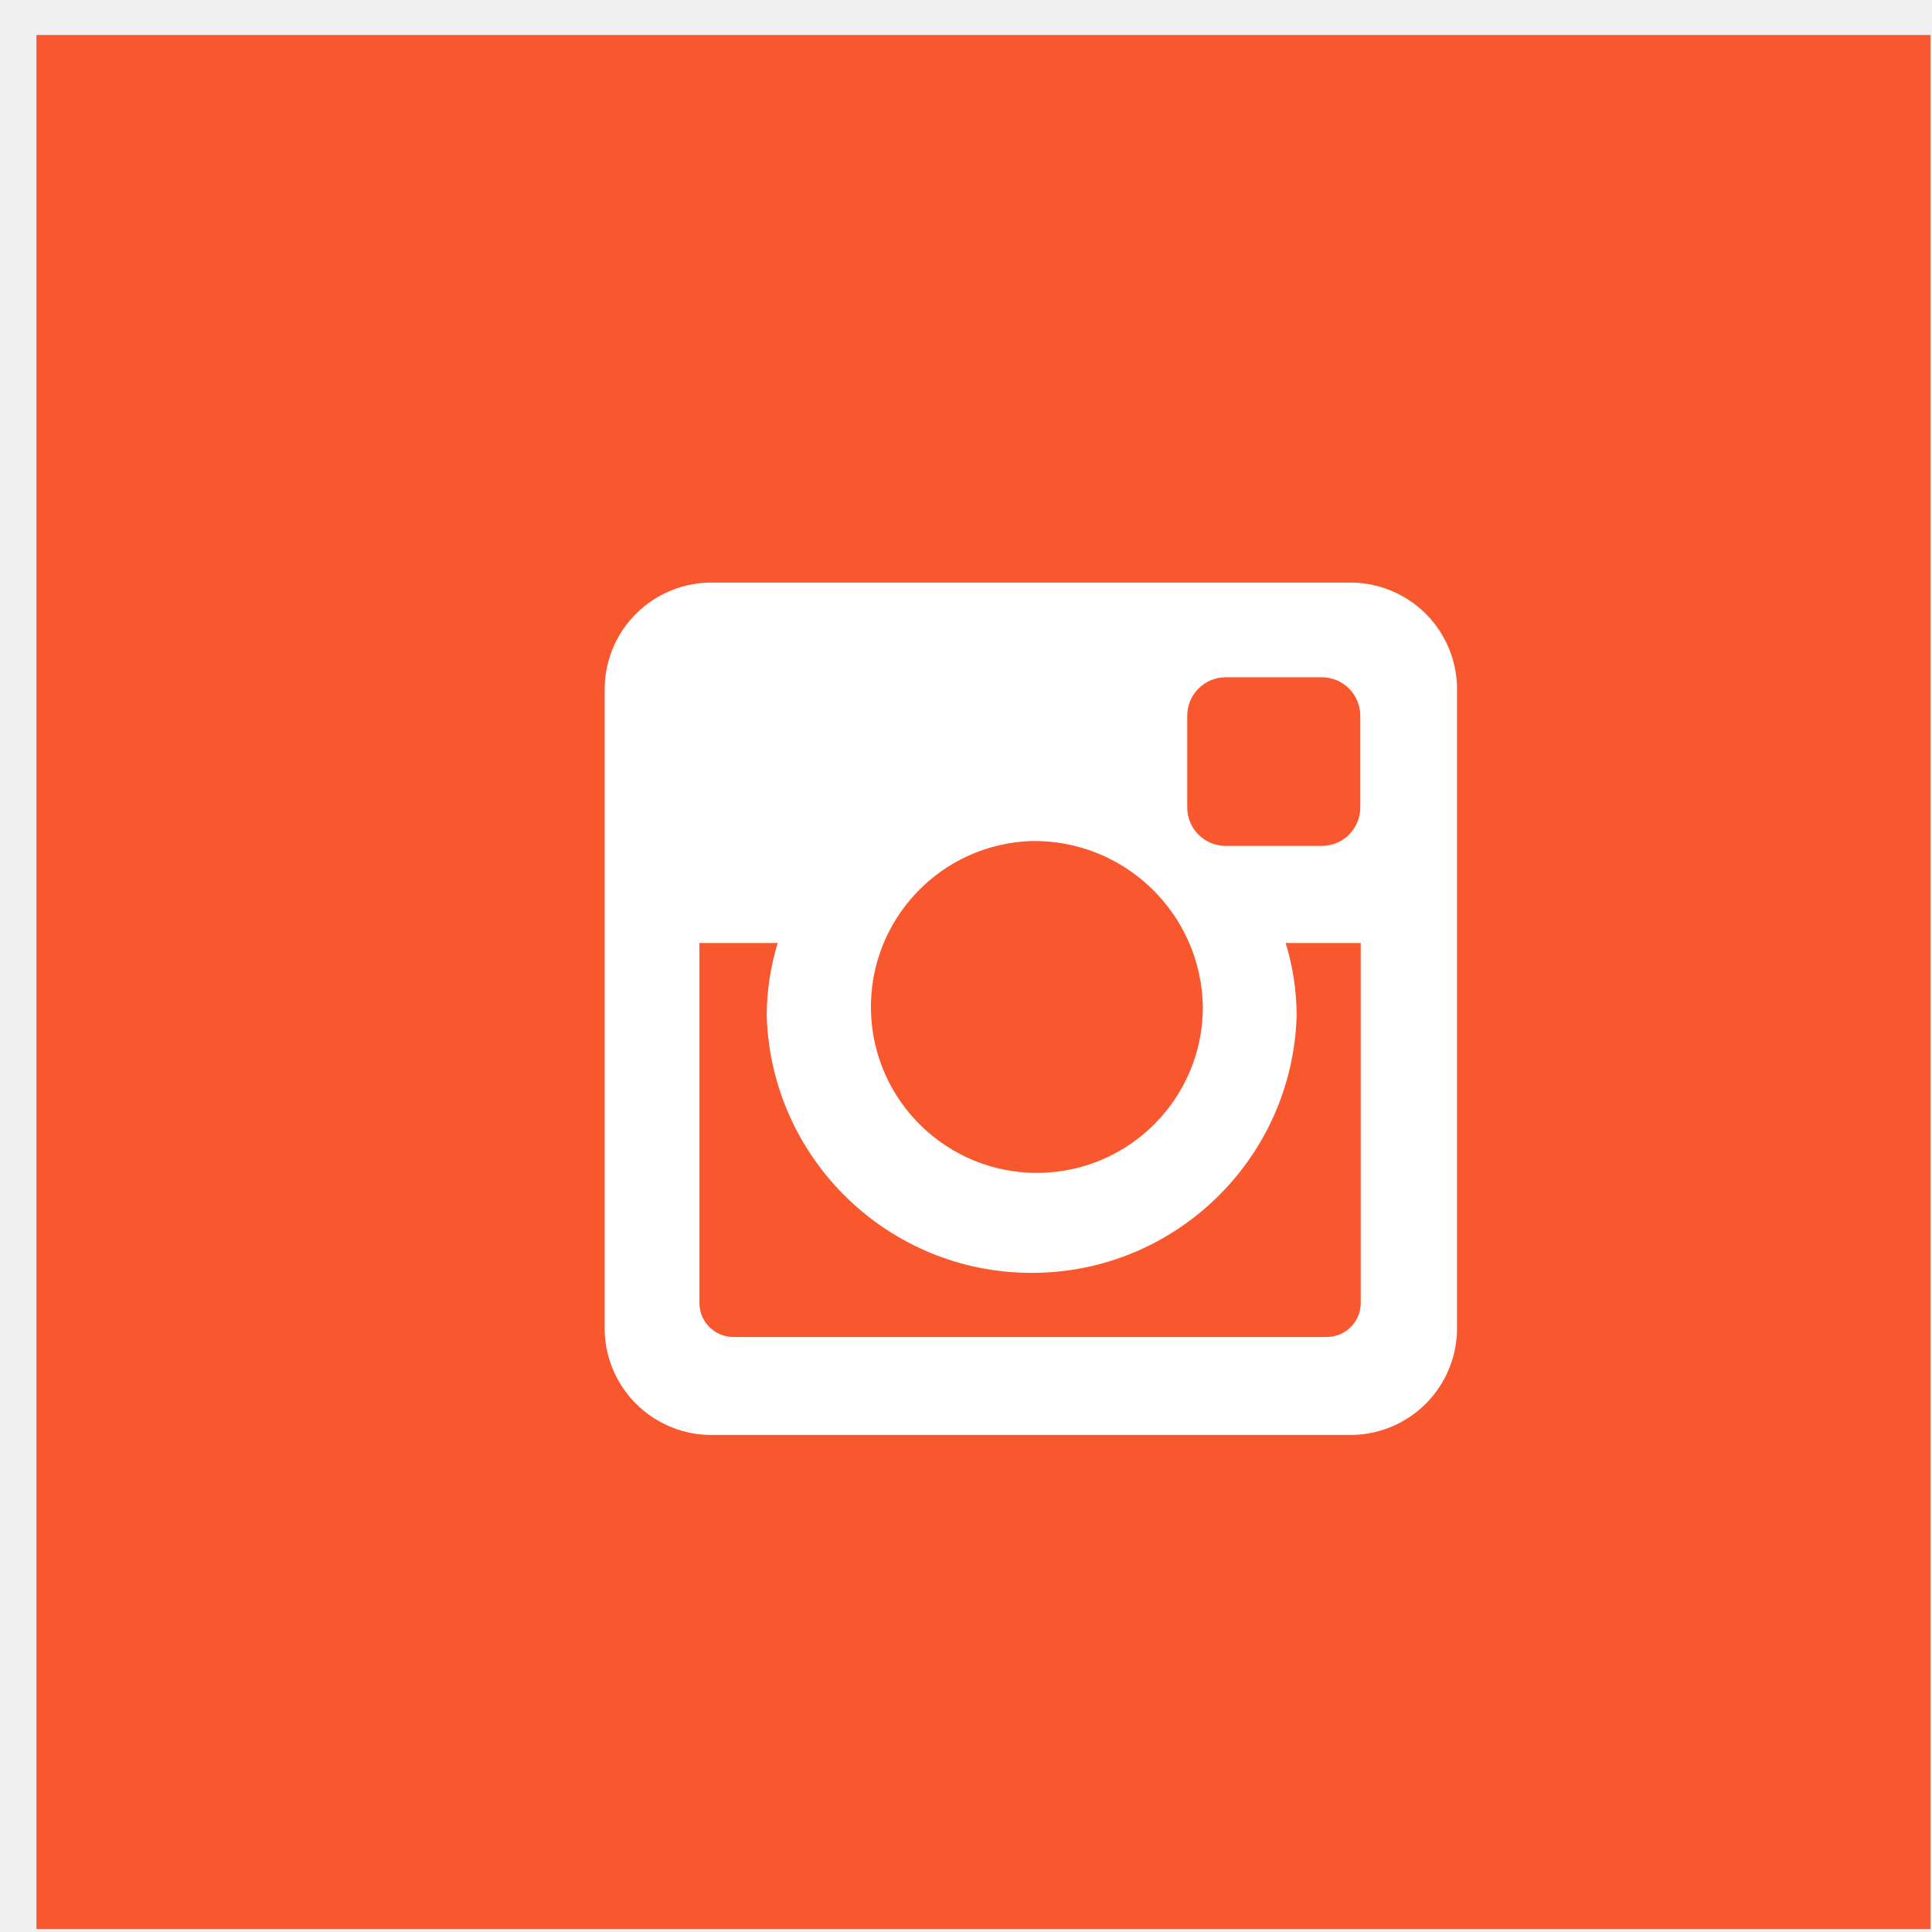
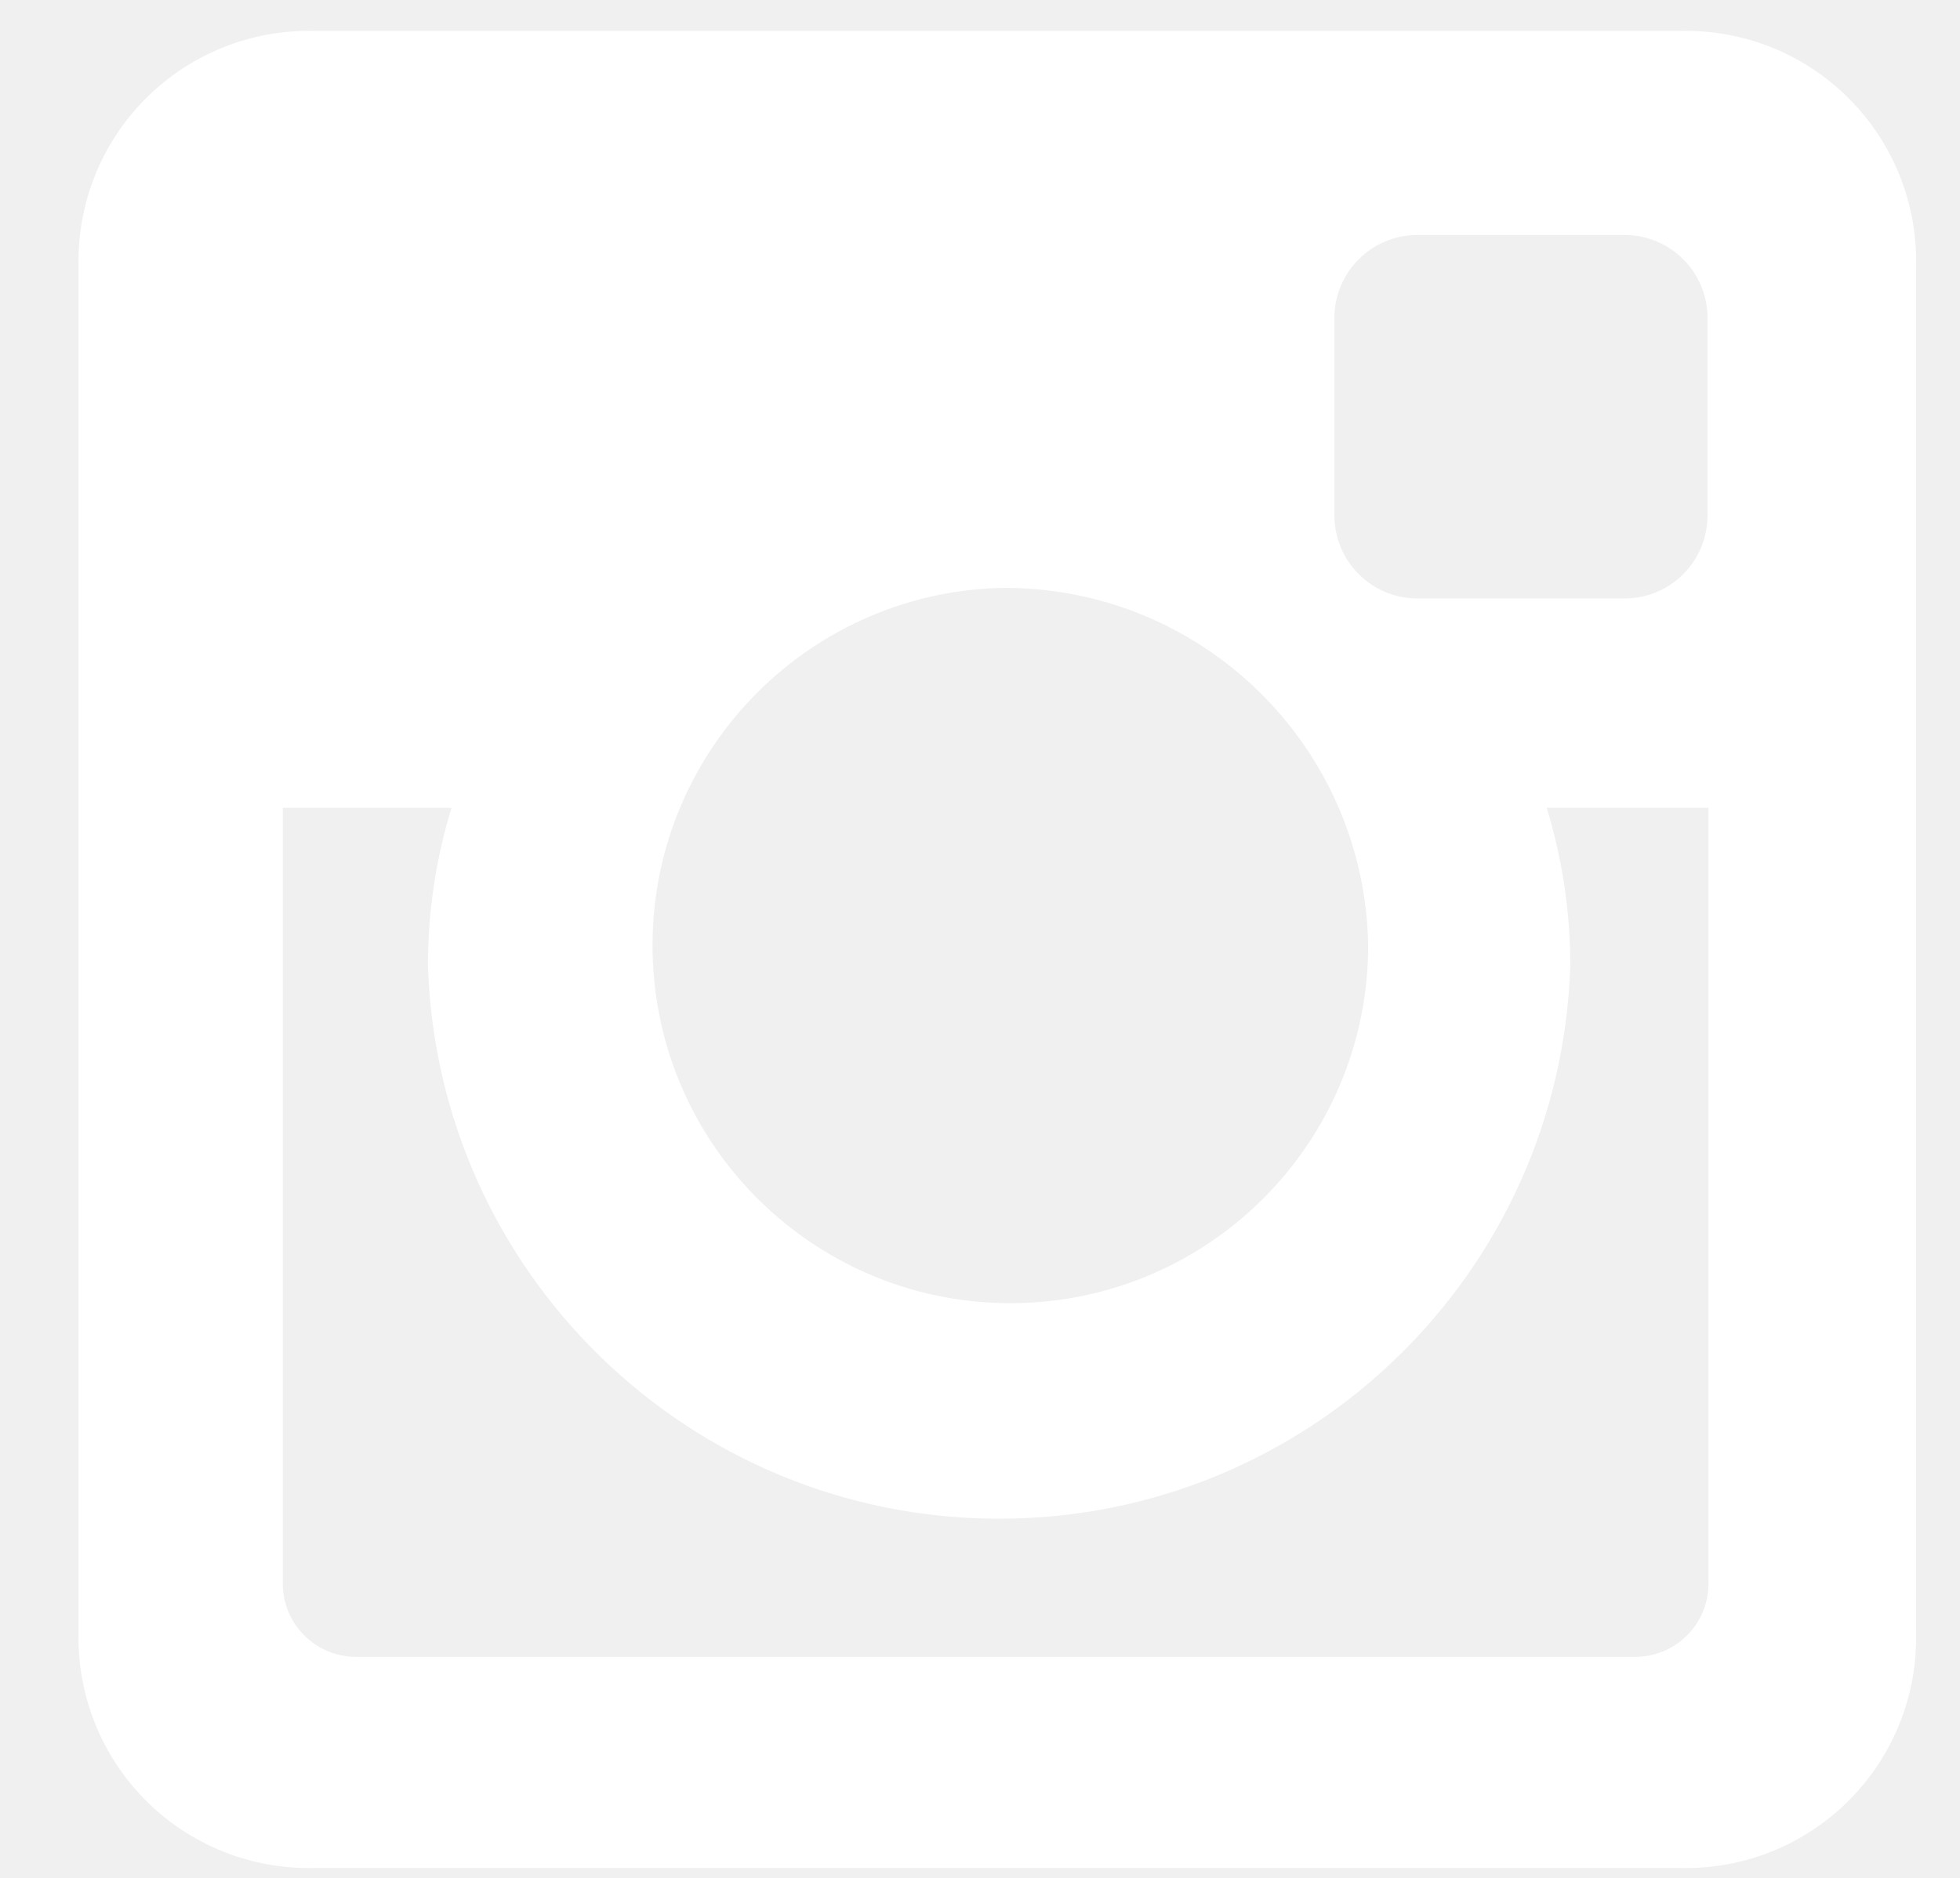
- <svg xmlns="http://www.w3.org/2000/svg" width="51" height="51" viewBox="0 0 51 51" fill="none">
-   <rect x="0.962" y="0.924" width="50" height="50" fill="#F9572E" />
-   <path fill-rule="evenodd" clip-rule="evenodd" d="M18.85 15.379H35.575C36.346 15.36 37.092 15.658 37.638 16.204C38.183 16.749 38.481 17.495 38.462 18.267V34.991C38.481 35.763 38.183 36.508 37.638 37.054C37.092 37.6 36.346 37.898 35.575 37.879H18.85C18.079 37.898 17.333 37.6 16.787 37.054C16.241 36.508 15.943 35.763 15.962 34.991V18.267C15.943 17.495 16.241 16.749 16.787 16.204C17.333 15.658 18.079 15.36 18.85 15.379ZM32.353 17.878C31.794 17.88 31.341 18.333 31.34 18.892V21.317C31.341 21.875 31.794 22.328 32.353 22.33H34.897C35.455 22.328 35.907 21.875 35.908 21.317V18.892C35.907 18.333 35.455 17.881 34.897 17.878H32.353ZM35.92 24.894H33.939C34.13 25.519 34.228 26.17 34.228 26.824C34.109 30.601 31.013 33.601 27.234 33.601C23.455 33.601 20.359 30.601 20.24 26.824C20.24 26.17 20.337 25.519 20.529 24.894H18.463V34.399C18.465 34.892 18.864 35.292 19.358 35.293H35.025C35.519 35.292 35.919 34.892 35.92 34.399L35.92 24.894ZM27.234 22.201C24.833 22.277 22.941 24.271 22.991 26.672C23.042 29.073 25.016 30.986 27.418 30.961C29.819 30.936 31.753 28.982 31.753 26.58C31.713 24.123 29.691 22.163 27.234 22.201Z" fill="white" />
+ <svg xmlns="http://www.w3.org/2000/svg" width="24" height="23" viewBox="0 0 24 23" fill="none">
+   <path fill-rule="evenodd" clip-rule="evenodd" d="M3.85 0.379H20.575C21.346 0.36 22.092 0.658 22.637 1.204C23.183 1.749 23.481 2.495 23.462 3.267V19.991C23.481 20.762 23.183 21.508 22.637 22.054C22.092 22.6 21.346 22.898 20.575 22.879H3.85C3.079 22.898 2.333 22.6 1.787 22.054C1.242 21.508 0.943 20.762 0.962 19.991V3.267C0.943 2.495 1.242 1.749 1.787 1.204C2.333 0.658 3.079 0.36 3.85 0.379ZM17.353 2.878C16.794 2.88 16.341 3.333 16.34 3.891V6.317C16.341 6.875 16.794 7.328 17.353 7.33H19.896C20.455 7.328 20.907 6.875 20.908 6.317V3.891C20.907 3.333 20.455 2.88 19.896 2.878H17.353ZM20.92 9.894H18.939C19.131 10.519 19.228 11.17 19.228 11.824C19.109 15.601 16.013 18.601 12.234 18.601C8.455 18.601 5.359 15.601 5.24 11.824C5.24 11.17 5.337 10.519 5.529 9.894H3.463V19.399C3.464 19.892 3.864 20.292 4.358 20.293H20.025C20.519 20.292 20.919 19.892 20.92 19.399L20.92 9.894ZM12.234 7.201C9.833 7.277 7.941 9.271 7.991 11.672C8.042 14.073 10.016 15.986 12.418 15.961C14.819 15.936 16.753 13.982 16.753 11.58C16.713 9.123 14.691 7.163 12.234 7.201Z" fill="white" />
</svg>
